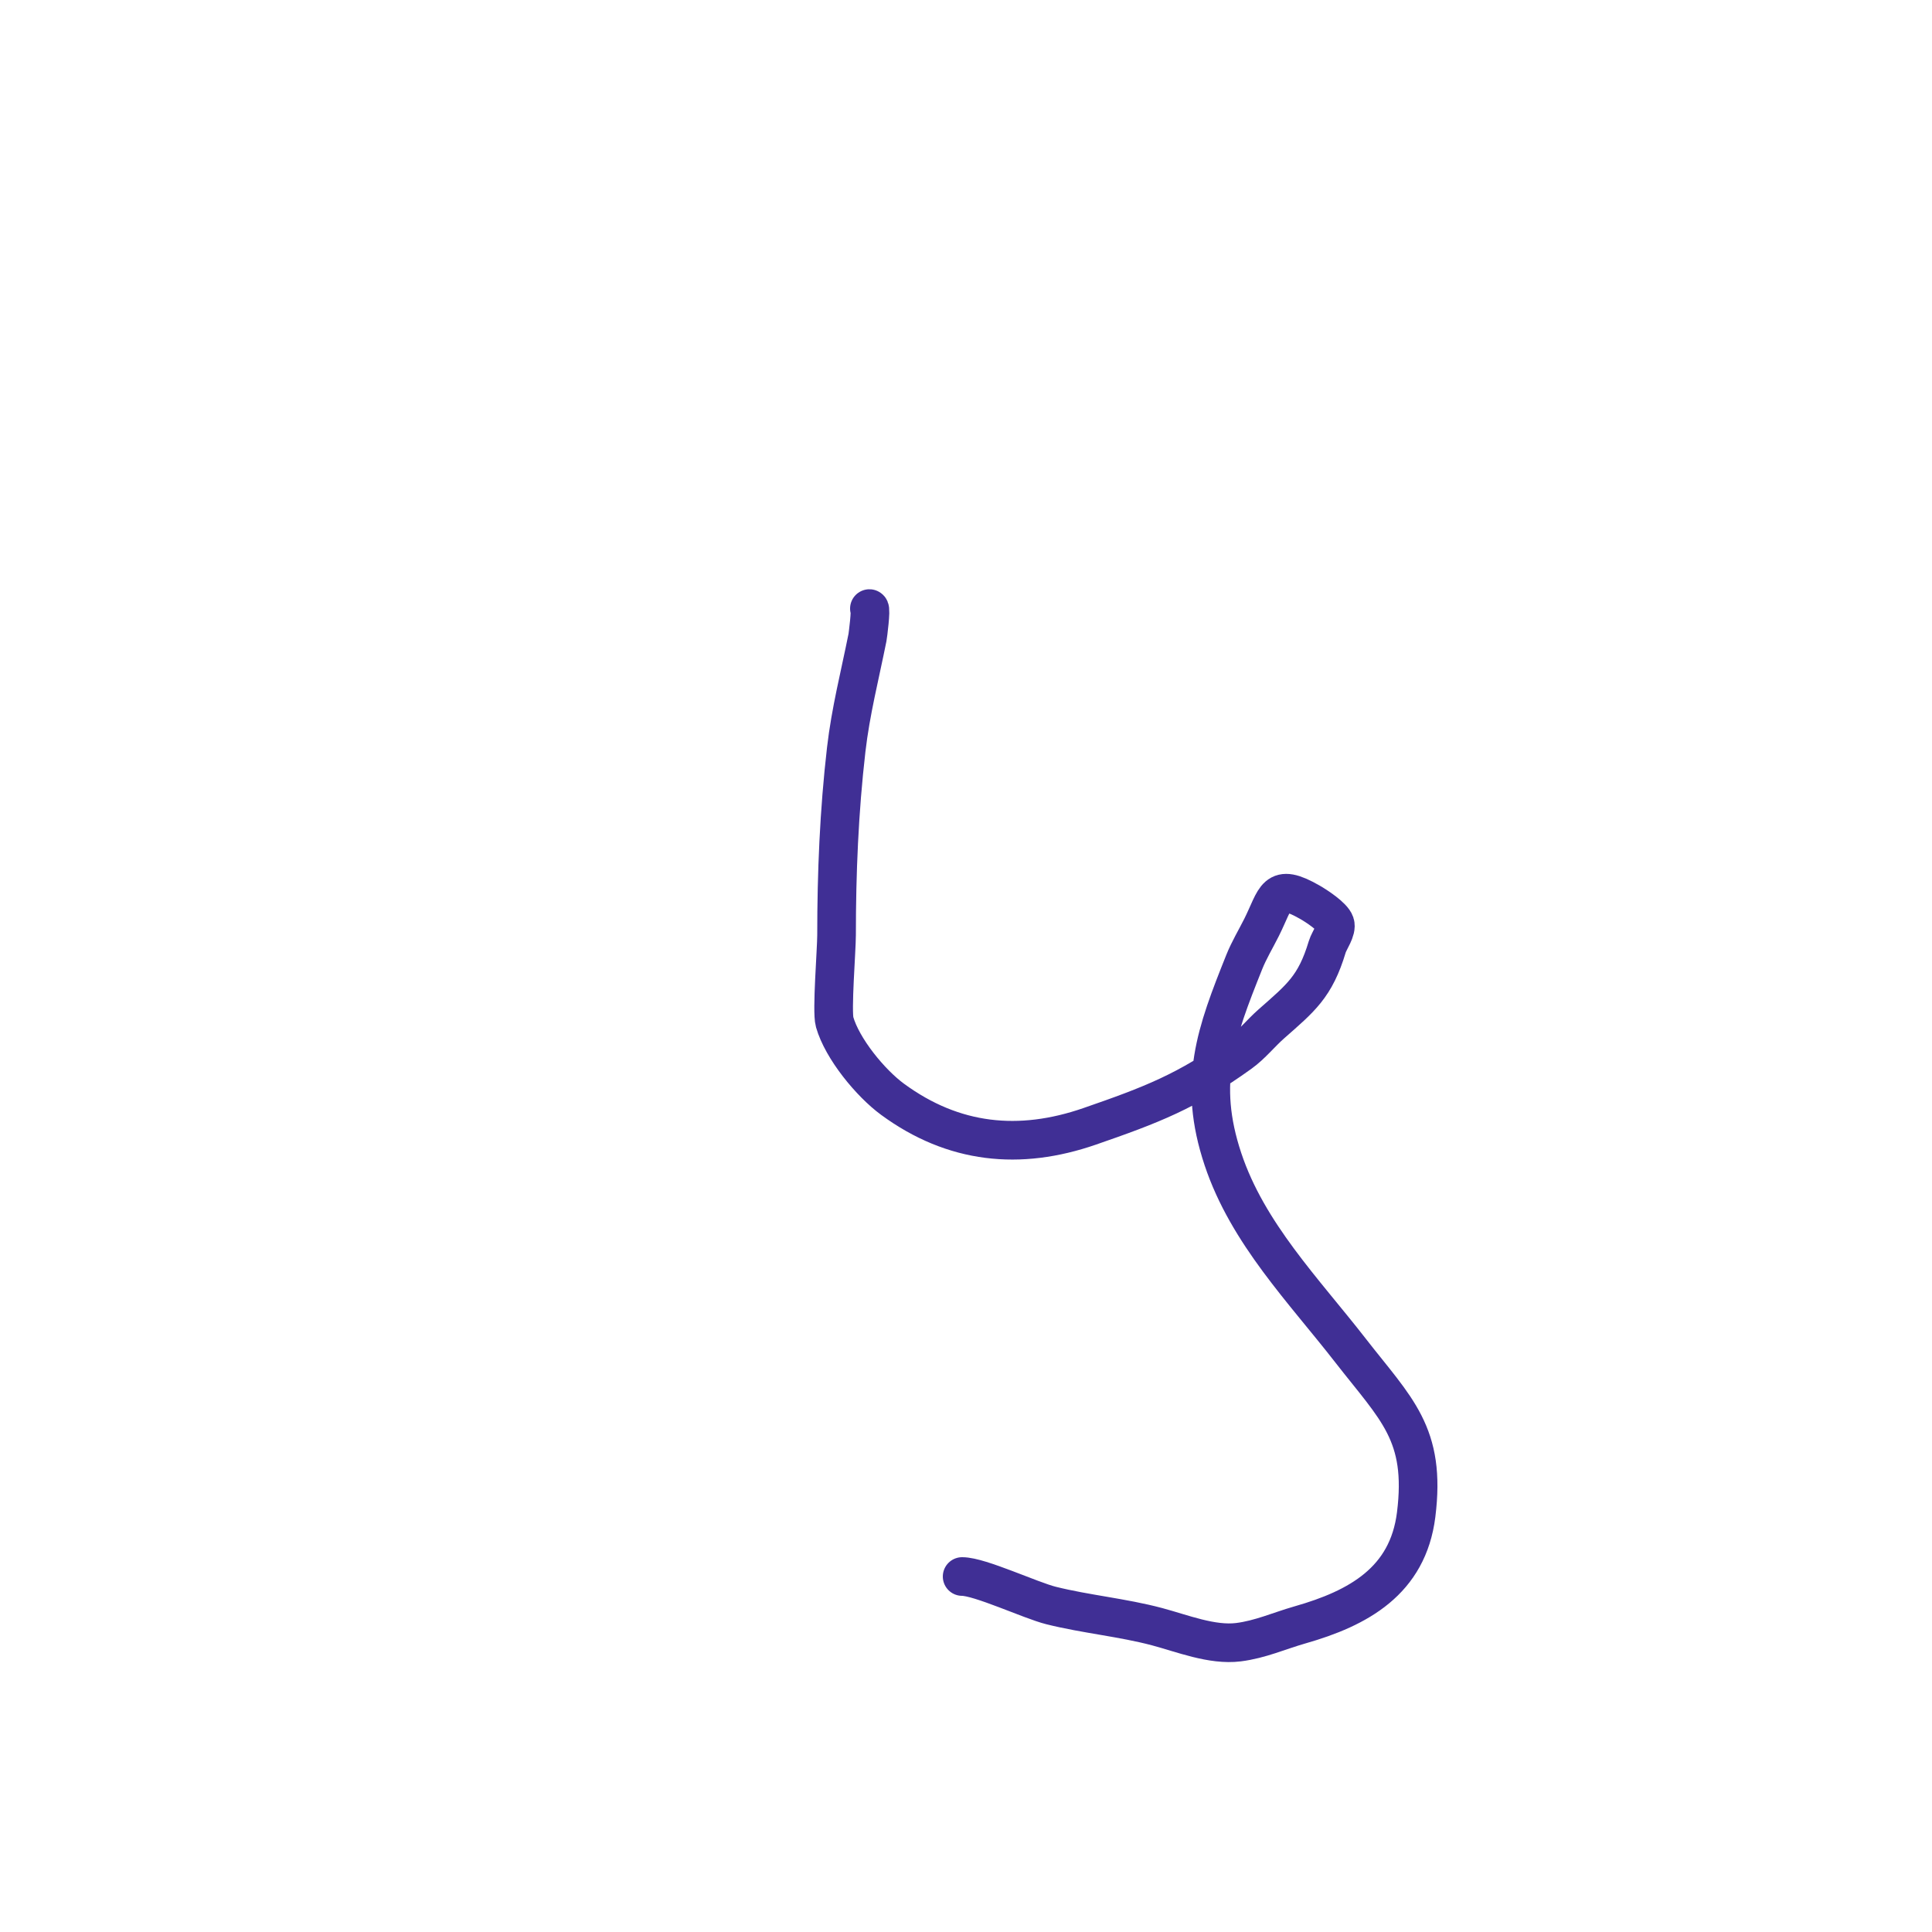
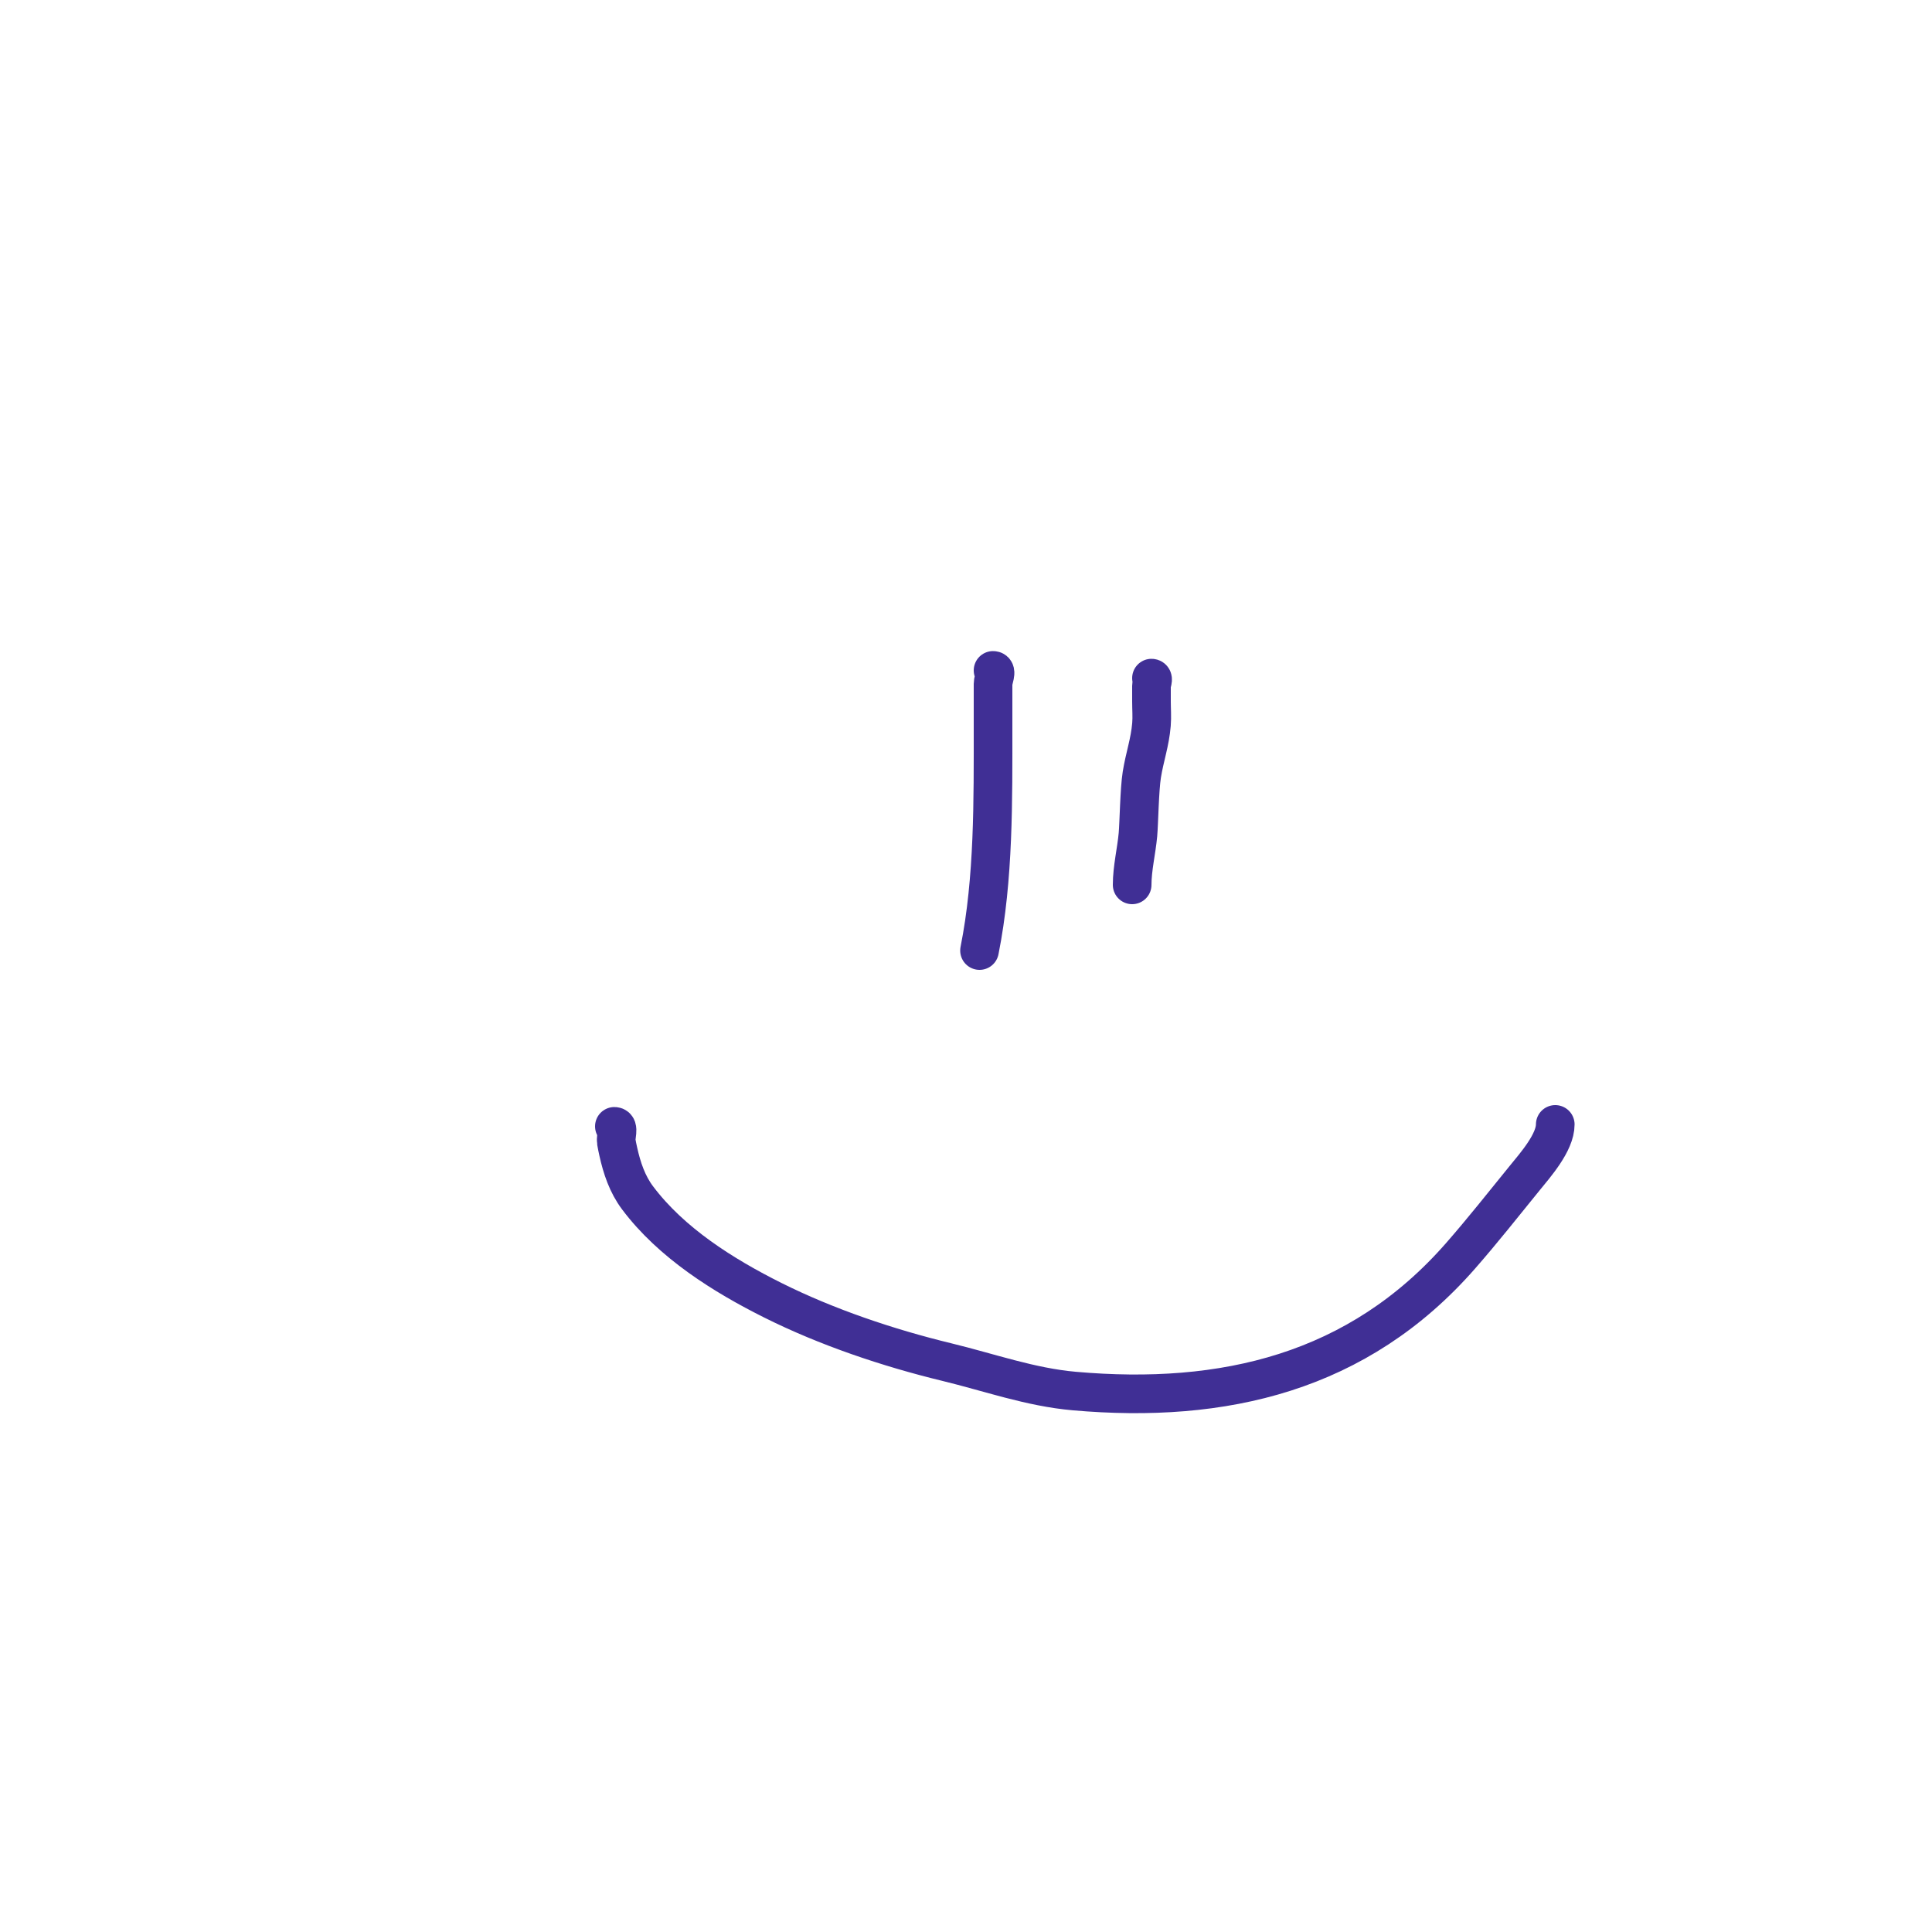
<svg xmlns="http://www.w3.org/2000/svg" version="1.1" width="1000" height="1000">
  <g fill="none" fill-rule="nonzero" stroke="#402f95" stroke-width="20" stroke-linecap="round" stroke-linejoin="round" stroke-miterlimit="10" stroke-dasharray="" stroke-dashoffset="0" font-family="none" font-weight="none" font-size="none" text-anchor="none" style="mix-blend-mode: normal">
-     <path d="M450,315c1.002,0 -0.802,14.008 -1,15c-3.928,19.64 -8.707,38.124 -11,58c-3.681,31.902 -5,63.81 -5,96c0,7.613 -2.573,39.493 -1,45c3.952,13.833 18.564,31.614 30,40c31.551,23.137 65.731,26.555 102,14c31.805,-11.009 50.516,-18.151 78,-38c5.927,-4.28 10.518,-10.163 16,-15c15.217,-13.427 22.753,-19.178 29,-40c0.962,-3.208 5.13,-8.609 4,-12c-1.174,-3.522 -9.55,-9.029 -13,-11c-18.141,-10.366 -17.295,-2.41 -25,13c-3,6 -6.509,11.772 -9,18c-14.647,36.617 -24.28,62.161 -11,102c12.801,38.403 41.799,67.884 66,99c23.655,30.413 39.244,43.052 34,85c-4.295,34.362 -29.966,48.419 -60,57c-10.964,3.133 -20.634,7.579 -32,9c-13.644,1.705 -29.177,-4.581 -42,-8c-17.987,-4.797 -36.949,-6.487 -55,-11c-10.61,-2.653 -36.817,-15 -46,-15" />
+     <path d="M318,583c2.687,0 0.558,5.349 1,8c0.279,1.677 0.631,3.341 1,5c1.917,8.627 4.685,16.913 10,24c17.485,23.313 44.361,40.181 70,53c27.892,13.946 59.67,24.647 90,32c21.986,5.33 43.317,12.999 66,15c77.311,6.822 147.008,-9.437 200,-70c11.414,-13.044 22.091,-26.574 33,-40c5.556,-6.838 16,-18.578 16,-28" />
+     <path d="M596,351c1.334,0 0,2.666 0,4c-0,2.667 0,5.333 0,8c0,4 0.332,8.014 0,12c-0.78,9.356 -3.51,16.688 -5,26c-1.237,7.733 -1.482,25.298 -2,31c-0.774,8.511 -3,17.423 -3,26" />
+     <path d="M514,347c2.333,0 0,4.667 0,7c0,7.333 0,14.667 0,22c0,37.947 0.448,78.758 -7,116" />
  </g>
</svg>
